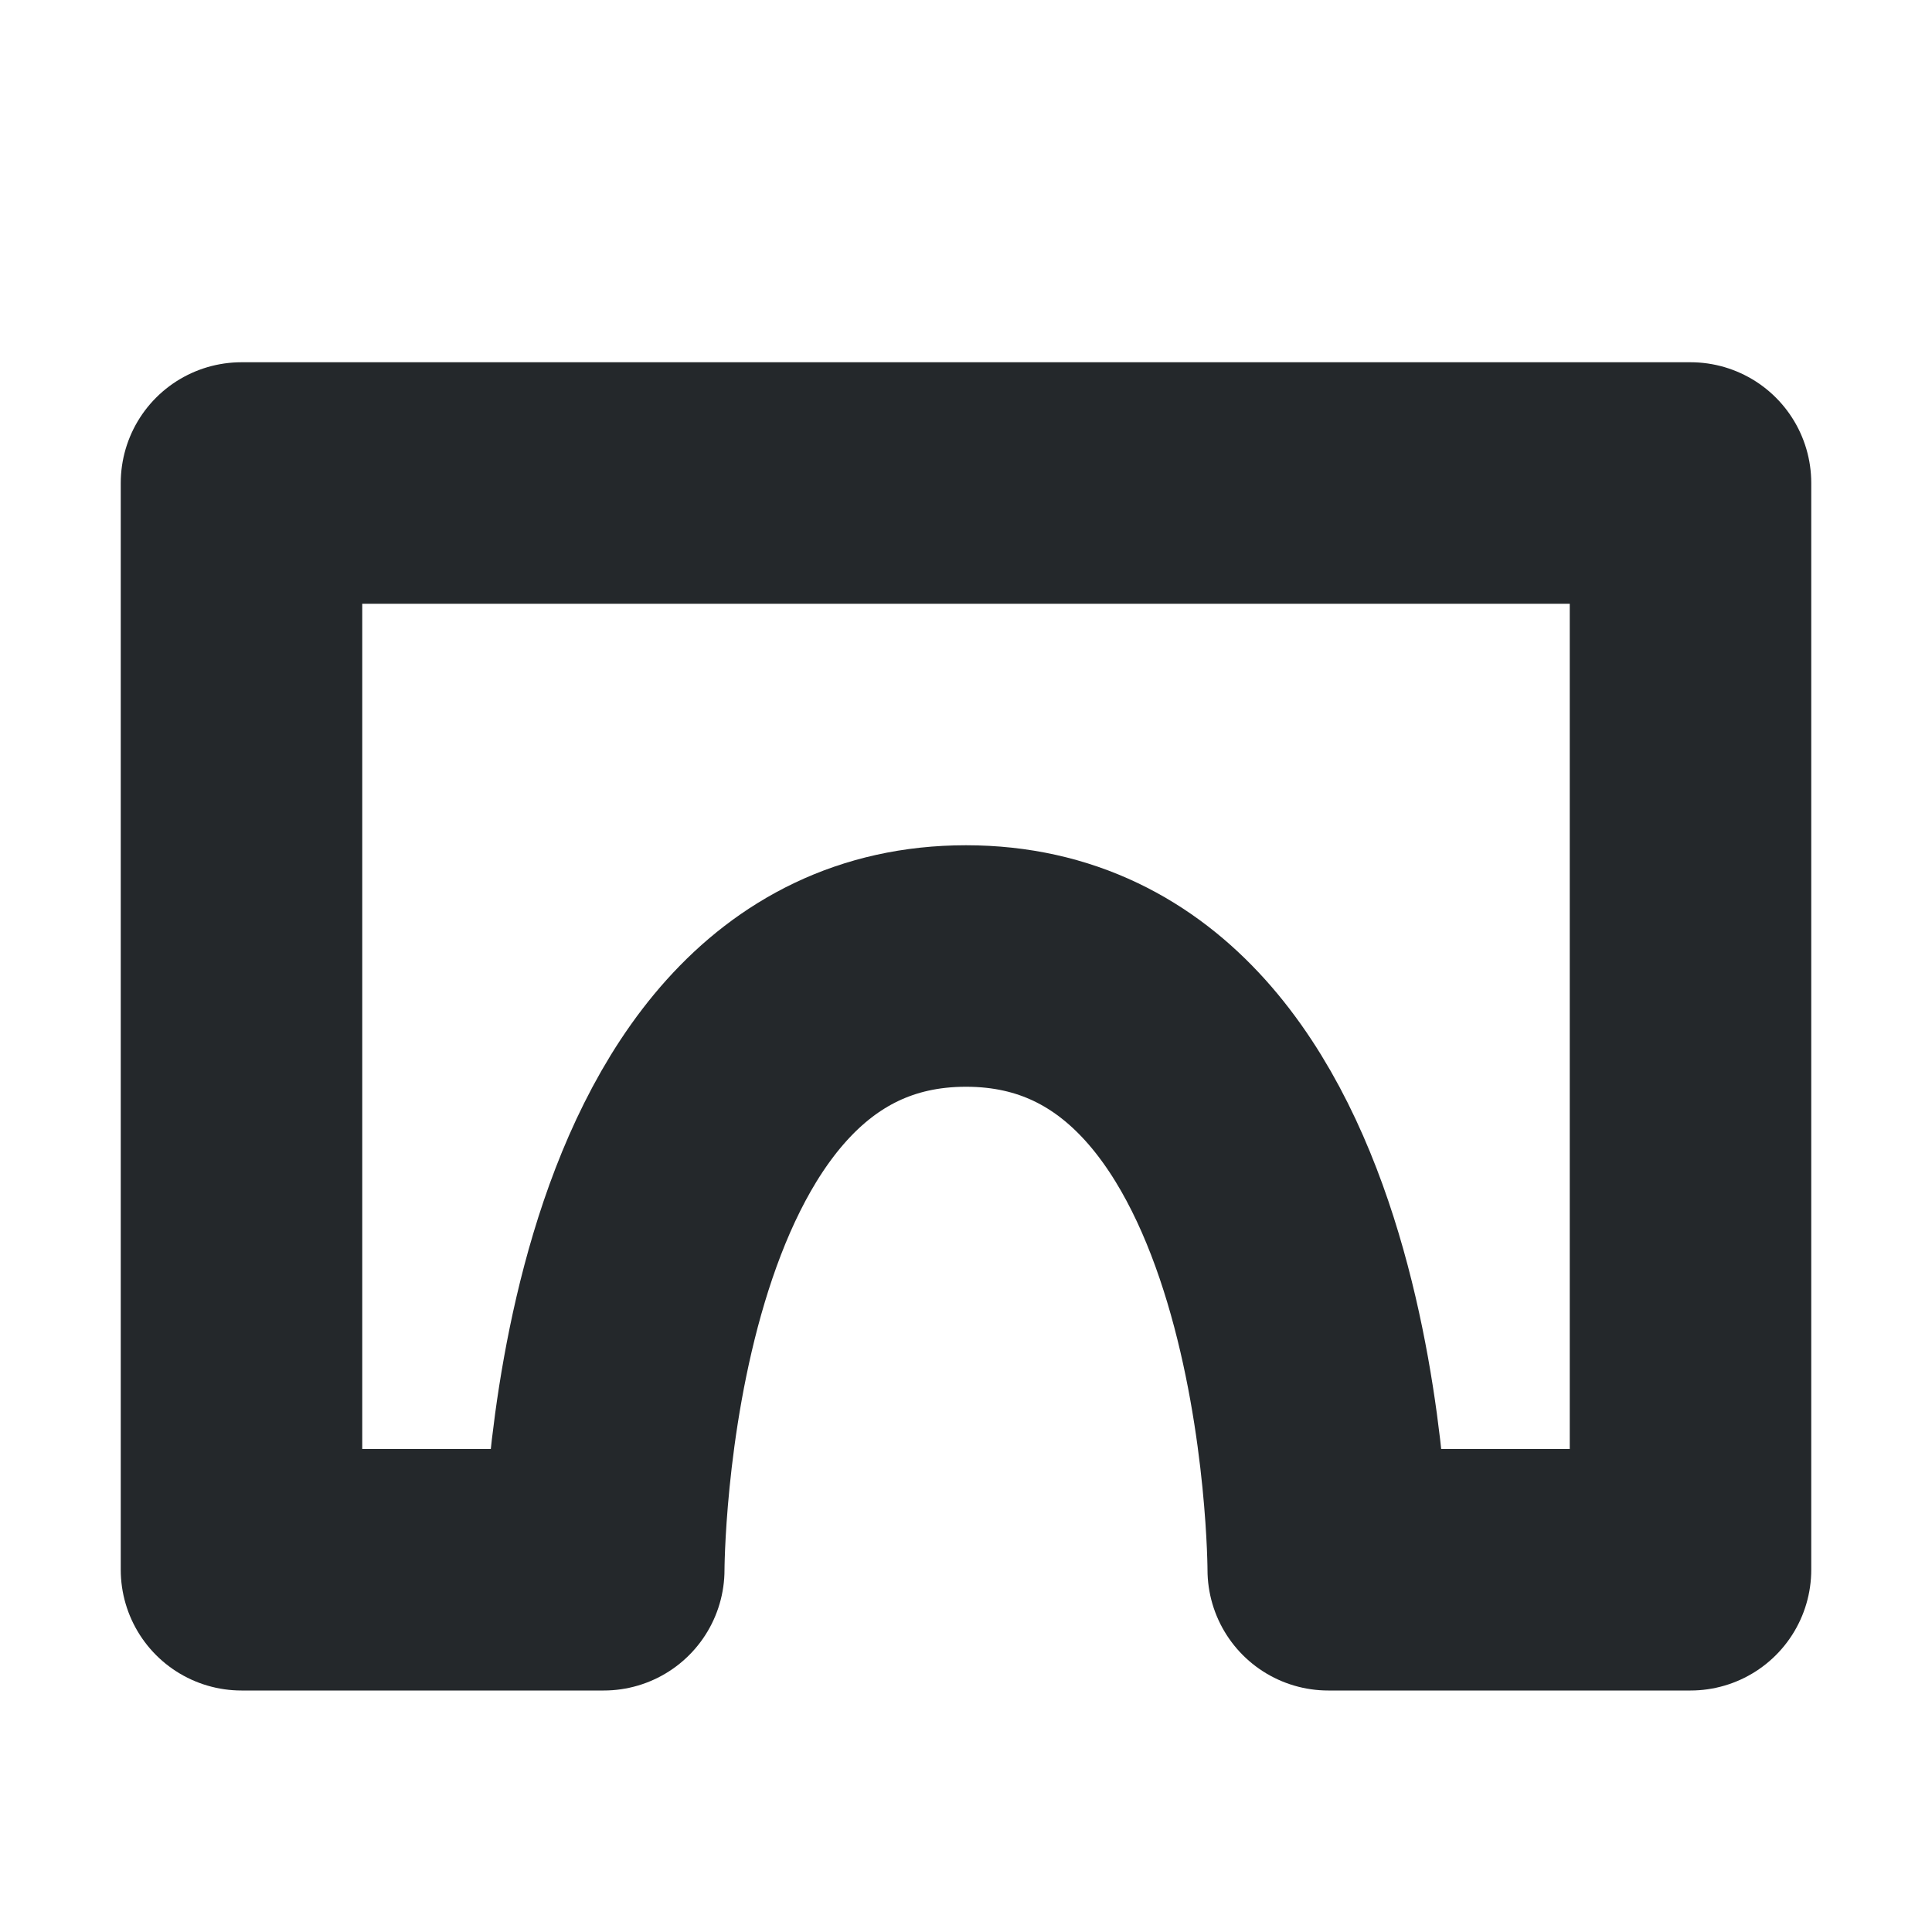
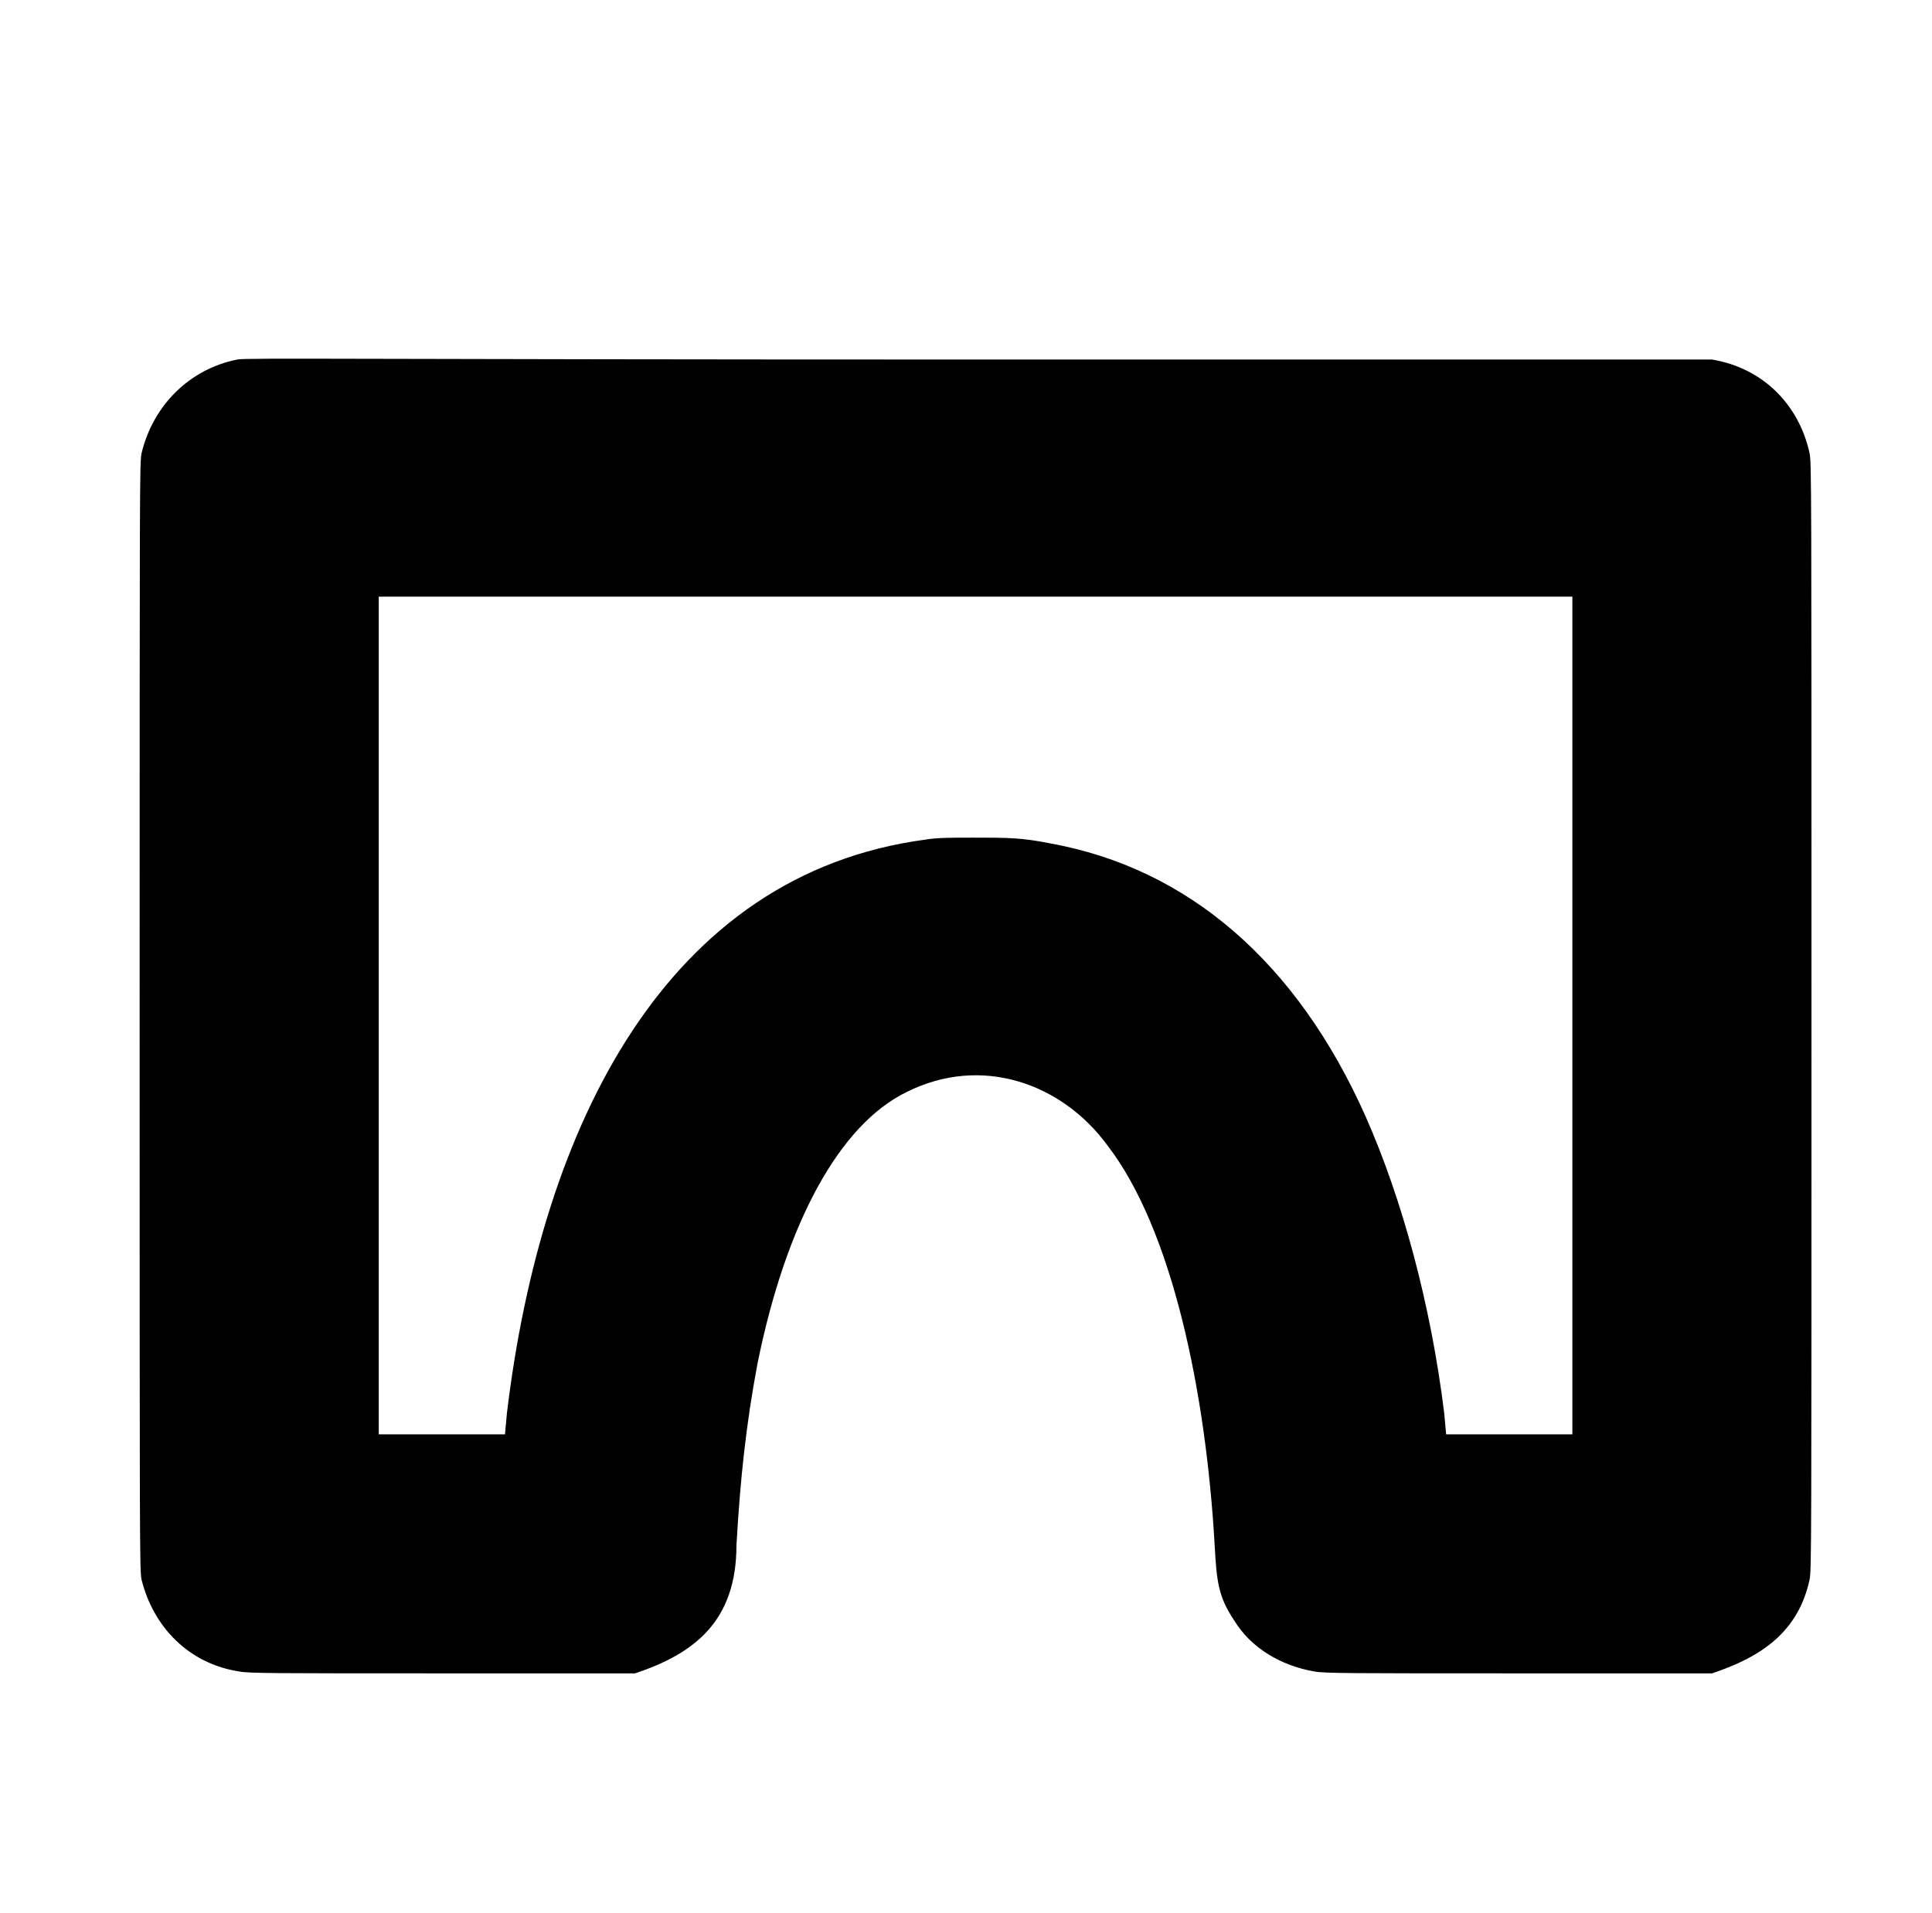
- <svg xmlns="http://www.w3.org/2000/svg" width="16" height="16" viewBox="0 0 16 16" fill="none">
-   <path d="M11 13H14V4L2 4V13H5C5 13 5 8 8 8C11 8 11 13 11 13Z" stroke="#24282B" stroke-width="2" stroke-linecap="round" stroke-linejoin="round" />
+ <svg xmlns="http://www.w3.org/2000/svg" version="1.1" viewBox="-10 0 1010 1000">
+   <g transform="matrix(1 0 0 -1 0 800)">
+     <path fill="currentColor" d="M375 -8c0 -39.99 -22.339 -56.78 -53 -67h-101c-88 0 -101 0 -106 1c-26.177 4.027 -44.763 23.053 -51 48c-1 5 -1 15 -1 295s0 289 1 294c6 25 25 44 50 49c4 1 62 0 388 0h383c26.975 -4.496 45.552 -23.941 51 -49c1 -5 1 -14 1 -294s0 -290 -1 -295 c-5.958 -27.405 -25.198 -40.399 -51 -49h-101c-88 0 -102 0 -107 1c-17 3 -33 12 -42 27c-8 12 -9 20 -10 39c-4.612 80.71 -22.317 165.212 -56 209c-23.764 32.519 -65.811 47.595 -105 28c-35 -17 -63 -68 -78 -142c-6 -32 -9 -60 -11 -95zM188 269v-219 h66l1 11c18.12 150.998 83.59 282.078 219 300c6 1 13 1 25 1c18 0 25 0 40 -3c72 -13 129 -62 165 -143c19 -43 34 -98 41 -155l1 -11h66v438h-624v-219z" />
+   </g>
</svg>
